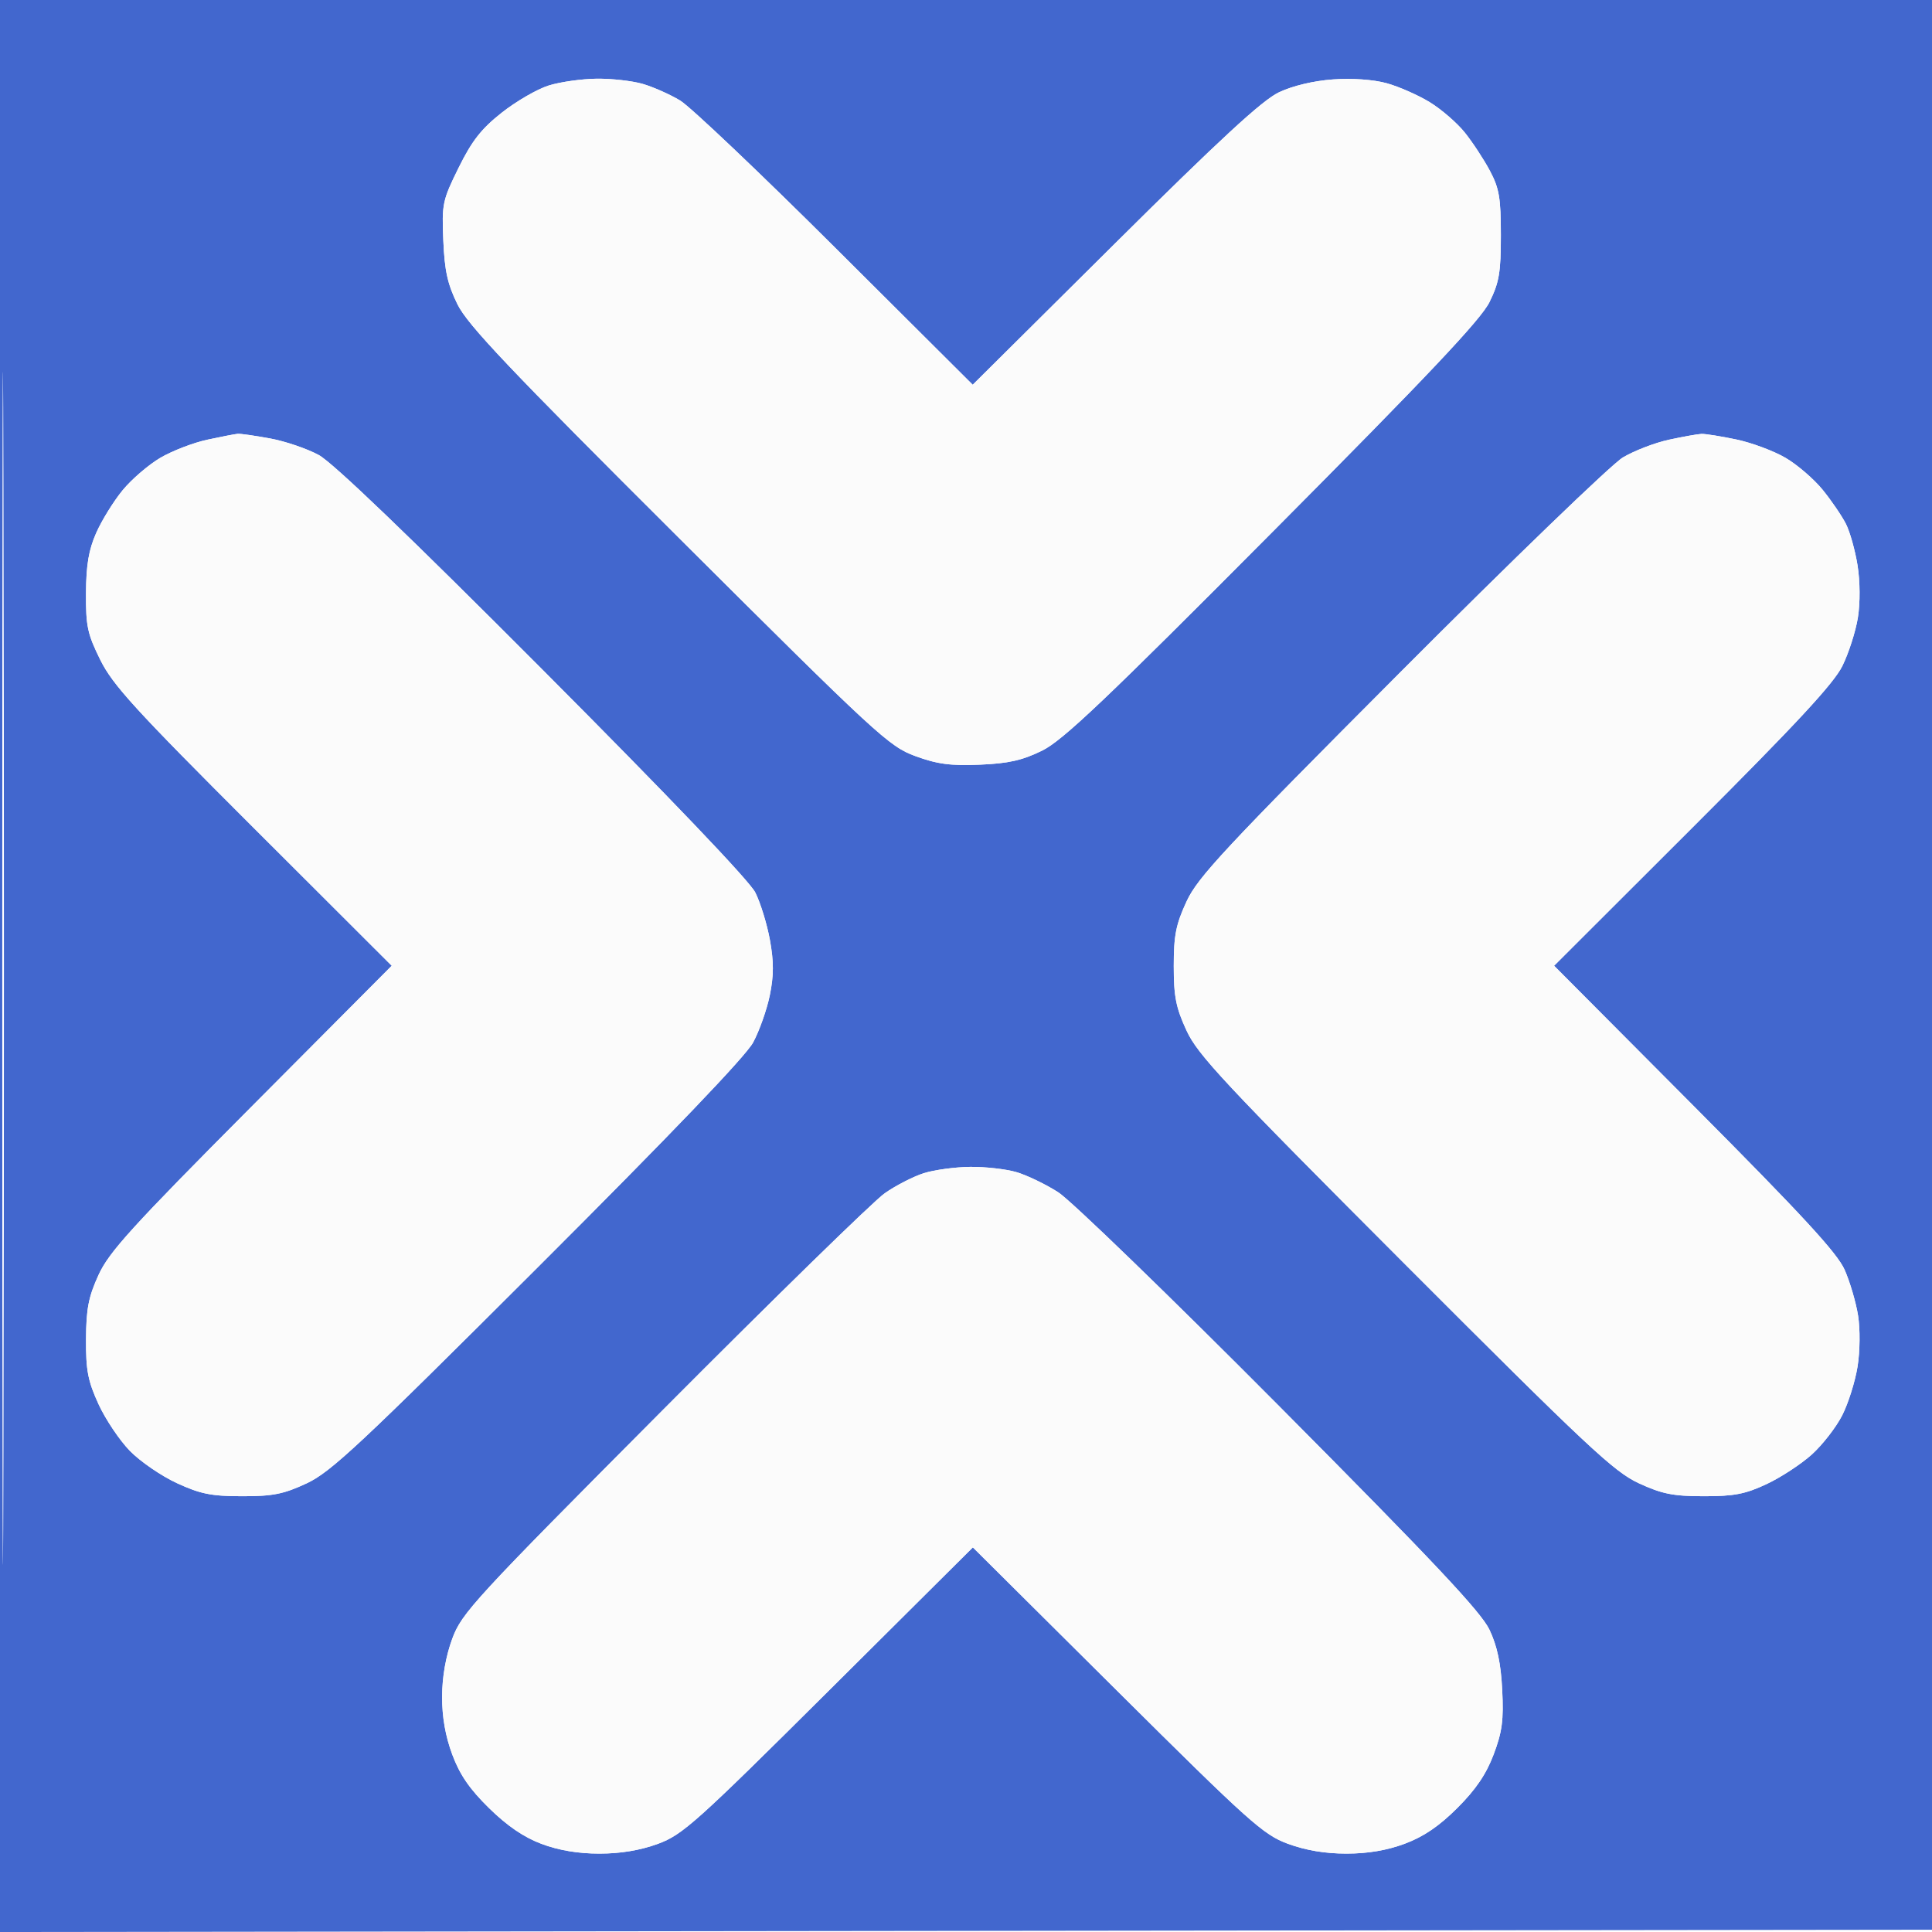
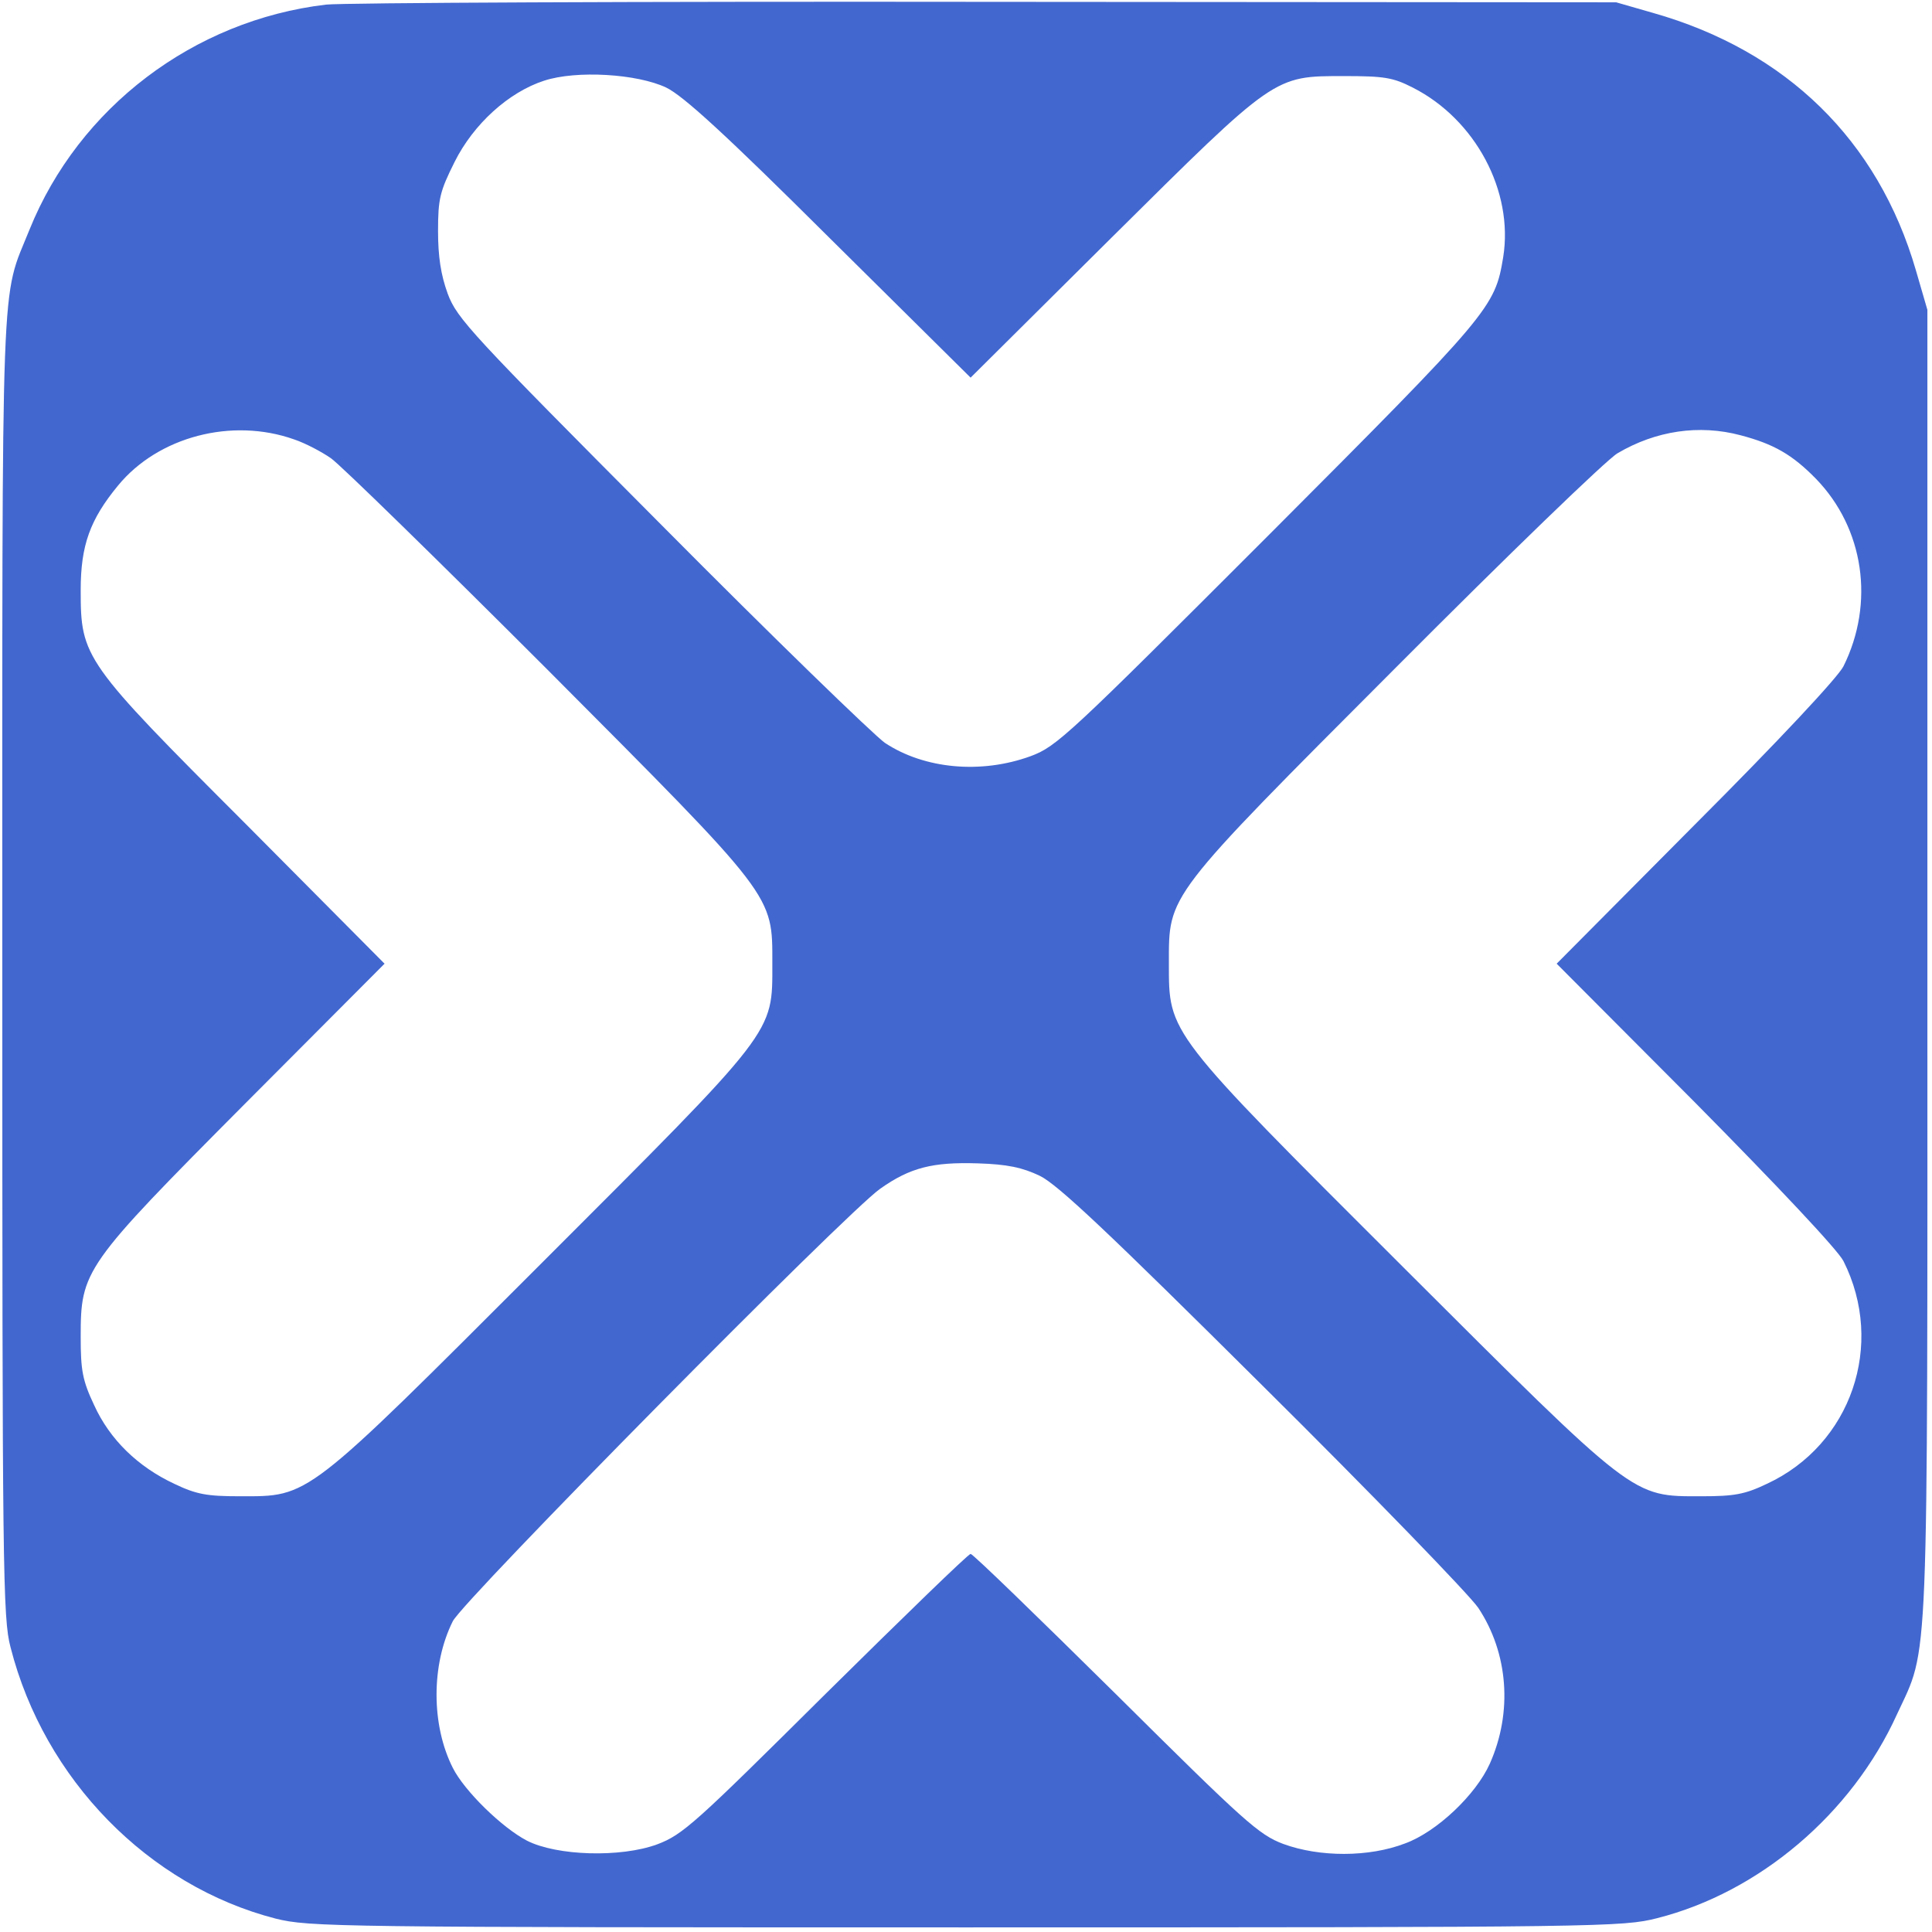
- <svg xmlns="http://www.w3.org/2000/svg" width="419" height="419" viewBox="0 0 419 419" version="1.1">
-   <path d="M 0 209.502 L 0 419.005 209.750 418.752 L 419.500 418.500 419.752 209.250 L 420.005 0 210.002 0 L 0 0 0 209.502 M 0.491 210 C 0.491 325.225, 0.607 372.363, 0.750 314.750 C 0.893 257.138, 0.893 162.863, 0.750 105.250 C 0.607 47.638, 0.491 94.775, 0.491 210 M 119 18.545 C 116.525 19.318, 111.947 21.966, 108.827 24.429 C 104.387 27.935, 102.355 30.526, 99.471 36.361 C 95.966 43.454, 95.804 44.220, 96.144 52.158 C 96.425 58.733, 97.075 61.665, 99.214 66 C 101.423 70.476, 110.361 79.905, 147.214 116.635 C 190.198 159.476, 192.805 161.883, 198.500 163.972 C 203.267 165.720, 206.145 166.104, 212.500 165.836 C 218.711 165.575, 221.730 164.895, 226 162.794 C 230.491 160.584, 239.669 151.871, 276.038 115.294 C 309.854 81.284, 321.169 69.296, 323.038 65.500 C 325.131 61.249, 325.500 59.077, 325.497 51 C 325.495 42.911, 325.140 40.834, 323.110 37.020 C 321.798 34.556, 319.349 30.828, 317.668 28.736 C 315.986 26.644, 312.561 23.680, 310.055 22.150 C 307.550 20.620, 303.357 18.775, 300.737 18.050 C 297.858 17.254, 293.255 16.928, 289.095 17.225 C 284.865 17.528, 280.344 18.607, 277.357 20.026 C 273.747 21.742, 264.601 30.177, 241.728 52.889 L 210.956 83.443 181.228 53.824 C 164.878 37.534, 149.700 23.122, 147.500 21.797 C 145.300 20.473, 141.648 18.852, 139.384 18.195 C 137.120 17.538, 132.620 17.031, 129.384 17.070 C 126.148 17.108, 121.475 17.772, 119 18.545 M 44.972 95.359 C 41.932 96.014, 37.348 97.778, 34.785 99.280 C 32.222 100.782, 28.530 103.957, 26.581 106.335 C 24.633 108.713, 22.062 112.865, 20.870 115.562 C 19.246 119.231, 18.688 122.511, 18.650 128.603 C 18.604 135.784, 18.970 137.492, 21.759 143.121 C 24.460 148.570, 29.298 153.870, 54.939 179.472 L 84.957 209.445 54.505 240.043 C 28.599 266.074, 23.654 271.515, 21.378 276.486 C 19.200 281.243, 18.693 283.836, 18.656 290.415 C 18.618 297.168, 19.063 299.488, 21.356 304.500 C 22.866 307.800, 25.938 312.378, 28.183 314.673 C 30.428 316.968, 35.018 320.114, 38.383 321.663 C 43.466 324.004, 45.853 324.482, 52.500 324.489 C 59.174 324.497, 61.495 324.035, 66.500 321.703 C 71.749 319.256, 78.029 313.386, 116.682 274.787 C 145.598 245.911, 161.716 229.083, 163.331 226.083 C 164.688 223.562, 166.319 218.944, 166.956 215.819 C 167.825 211.552, 167.830 208.580, 166.977 203.874 C 166.352 200.428, 164.924 195.784, 163.803 193.554 C 162.534 191.030, 145.163 172.840, 117.761 145.343 C 88.799 116.280, 72.175 100.329, 69.128 98.679 C 66.583 97.301, 61.830 95.684, 58.566 95.087 C 55.303 94.489, 52.153 94.038, 51.566 94.084 C 50.980 94.130, 48.013 94.704, 44.972 95.359 M 361.972 95.359 C 358.932 96.014, 354.432 97.743, 351.972 99.202 C 349.513 100.661, 327.837 121.574, 303.805 145.677 C 265.513 184.081, 259.767 190.242, 257.333 195.500 C 255.029 200.479, 254.556 202.861, 254.556 209.500 C 254.556 216.129, 255.031 218.529, 257.325 223.500 C 259.759 228.776, 265.476 234.891, 304.725 274.194 C 344.296 313.819, 350.046 319.204, 355.429 321.684 C 360.463 324.003, 362.867 324.482, 369.500 324.489 C 376.065 324.497, 378.508 324.026, 383.120 321.864 C 386.211 320.415, 390.633 317.519, 392.948 315.428 C 395.262 313.338, 398.227 309.511, 399.538 306.925 C 400.848 304.340, 402.342 299.586, 402.857 296.362 C 403.390 293.030, 403.436 288.255, 402.965 285.297 C 402.509 282.436, 401.196 277.971, 400.048 275.375 C 398.447 271.756, 390.855 263.516, 367.501 240.050 L 337.043 209.445 367.054 179.472 C 389.613 156.942, 397.686 148.239, 399.566 144.422 C 400.941 141.630, 402.455 136.905, 402.930 133.922 C 403.439 130.733, 403.407 126.077, 402.854 122.617 C 402.337 119.381, 401.202 115.331, 400.332 113.617 C 399.462 111.902, 397.204 108.590, 395.313 106.256 C 393.422 103.921, 389.790 100.789, 387.242 99.296 C 384.693 97.802, 379.884 96.009, 376.554 95.311 C 373.224 94.613, 369.825 94.070, 369 94.105 C 368.175 94.139, 365.013 94.704, 361.972 95.359 M 200.396 254.418 C 198.139 255.125, 194.314 257.082, 191.896 258.769 C 189.478 260.455, 167.868 281.560, 143.873 305.668 C 102.757 346.977, 100.121 349.841, 98.075 355.416 C 96.677 359.225, 95.896 363.688, 95.883 367.944 C 95.869 372.372, 96.598 376.528, 98.090 380.528 C 99.727 384.913, 101.850 388.001, 106.082 392.149 C 110.019 396.008, 113.624 398.464, 117.460 399.899 C 121.180 401.291, 125.413 402, 130 402 C 134.587 402, 138.879 401.281, 142.712 399.871 C 148.038 397.911, 150.994 395.260, 179.743 366.663 L 210.986 335.585 242.243 366.653 C 270.954 395.189, 273.971 397.894, 279.288 399.860 C 283.137 401.284, 287.394 402, 292 402 C 296.650 402, 300.824 401.290, 304.705 399.837 C 308.769 398.317, 312.146 396.014, 316.080 392.080 C 320.068 388.092, 322.324 384.764, 323.934 380.493 C 325.786 375.582, 326.120 373.048, 325.787 366.459 C 325.498 360.747, 324.700 356.981, 323.033 353.459 C 321.215 349.617, 310.978 338.730, 277.593 305.134 C 253.892 281.282, 232.250 260.329, 229.500 258.571 C 226.750 256.814, 222.648 254.841, 220.384 254.188 C 218.120 253.535, 213.620 253.030, 210.384 253.067 C 207.148 253.104, 202.653 253.712, 200.396 254.418" stroke="none" fill="#4267ce" fill-rule="evenodd" />
-   <path d="M 119 18.545 C 116.525 19.318, 111.947 21.966, 108.827 24.429 C 104.387 27.935, 102.355 30.526, 99.471 36.361 C 95.966 43.454, 95.804 44.220, 96.144 52.158 C 96.425 58.733, 97.075 61.665, 99.214 66 C 101.423 70.476, 110.361 79.905, 147.214 116.635 C 190.198 159.476, 192.805 161.883, 198.500 163.972 C 203.267 165.720, 206.145 166.104, 212.500 165.836 C 218.711 165.575, 221.730 164.895, 226 162.794 C 230.491 160.584, 239.669 151.871, 276.038 115.294 C 309.854 81.284, 321.169 69.296, 323.038 65.500 C 325.131 61.249, 325.500 59.077, 325.497 51 C 325.495 42.911, 325.140 40.834, 323.110 37.020 C 321.798 34.556, 319.349 30.828, 317.668 28.736 C 315.986 26.644, 312.561 23.680, 310.055 22.150 C 307.550 20.620, 303.357 18.775, 300.737 18.050 C 297.858 17.254, 293.255 16.928, 289.095 17.225 C 284.865 17.528, 280.344 18.607, 277.357 20.026 C 273.747 21.742, 264.601 30.177, 241.728 52.889 L 210.956 83.443 181.228 53.824 C 164.878 37.534, 149.700 23.122, 147.500 21.797 C 145.300 20.473, 141.648 18.852, 139.384 18.195 C 137.120 17.538, 132.620 17.031, 129.384 17.070 C 126.148 17.108, 121.475 17.772, 119 18.545 M 44.972 95.359 C 41.932 96.014, 37.348 97.778, 34.785 99.280 C 32.222 100.782, 28.530 103.957, 26.581 106.335 C 24.633 108.713, 22.062 112.865, 20.870 115.562 C 19.246 119.231, 18.688 122.511, 18.650 128.603 C 18.604 135.784, 18.970 137.492, 21.759 143.121 C 24.460 148.570, 29.298 153.870, 54.939 179.472 L 84.957 209.445 54.505 240.043 C 28.599 266.074, 23.654 271.515, 21.378 276.486 C 19.200 281.243, 18.693 283.836, 18.656 290.415 C 18.618 297.168, 19.063 299.488, 21.356 304.500 C 22.866 307.800, 25.938 312.378, 28.183 314.673 C 30.428 316.968, 35.018 320.114, 38.383 321.663 C 43.466 324.004, 45.853 324.482, 52.500 324.489 C 59.174 324.497, 61.495 324.035, 66.500 321.703 C 71.749 319.256, 78.029 313.386, 116.682 274.787 C 145.598 245.911, 161.716 229.083, 163.331 226.083 C 164.688 223.562, 166.319 218.944, 166.956 215.819 C 167.825 211.552, 167.830 208.580, 166.977 203.874 C 166.352 200.428, 164.924 195.784, 163.803 193.554 C 162.534 191.030, 145.163 172.840, 117.761 145.343 C 88.799 116.280, 72.175 100.329, 69.128 98.679 C 66.583 97.301, 61.830 95.684, 58.566 95.087 C 55.303 94.489, 52.153 94.038, 51.566 94.084 C 50.980 94.130, 48.013 94.704, 44.972 95.359 M 361.972 95.359 C 358.932 96.014, 354.432 97.743, 351.972 99.202 C 349.513 100.661, 327.837 121.574, 303.805 145.677 C 265.513 184.081, 259.767 190.242, 257.333 195.500 C 255.029 200.479, 254.556 202.861, 254.556 209.500 C 254.556 216.129, 255.031 218.529, 257.325 223.500 C 259.759 228.776, 265.476 234.891, 304.725 274.194 C 344.296 313.819, 350.046 319.204, 355.429 321.684 C 360.463 324.003, 362.867 324.482, 369.500 324.489 C 376.065 324.497, 378.508 324.026, 383.120 321.864 C 386.211 320.415, 390.633 317.519, 392.948 315.428 C 395.262 313.338, 398.227 309.511, 399.538 306.925 C 400.848 304.340, 402.342 299.586, 402.857 296.362 C 403.390 293.030, 403.436 288.255, 402.965 285.297 C 402.509 282.436, 401.196 277.971, 400.048 275.375 C 398.447 271.756, 390.855 263.516, 367.501 240.050 L 337.043 209.445 367.054 179.472 C 389.613 156.942, 397.686 148.239, 399.566 144.422 C 400.941 141.630, 402.455 136.905, 402.930 133.922 C 403.439 130.733, 403.407 126.077, 402.854 122.617 C 402.337 119.381, 401.202 115.331, 400.332 113.617 C 399.462 111.902, 397.204 108.590, 395.313 106.256 C 393.422 103.921, 389.790 100.789, 387.242 99.296 C 384.693 97.802, 379.884 96.009, 376.554 95.311 C 373.224 94.613, 369.825 94.070, 369 94.105 C 368.175 94.139, 365.013 94.704, 361.972 95.359 M 200.396 254.418 C 198.139 255.125, 194.314 257.082, 191.896 258.769 C 189.478 260.455, 167.868 281.560, 143.873 305.668 C 102.757 346.977, 100.121 349.841, 98.075 355.416 C 96.677 359.225, 95.896 363.688, 95.883 367.944 C 95.869 372.372, 96.598 376.528, 98.090 380.528 C 99.727 384.913, 101.850 388.001, 106.082 392.149 C 110.019 396.008, 113.624 398.464, 117.460 399.899 C 121.180 401.291, 125.413 402, 130 402 C 134.587 402, 138.879 401.281, 142.712 399.871 C 148.038 397.911, 150.994 395.260, 179.743 366.663 L 210.986 335.585 242.243 366.653 C 270.954 395.189, 273.971 397.894, 279.288 399.860 C 283.137 401.284, 287.394 402, 292 402 C 296.650 402, 300.824 401.290, 304.705 399.837 C 308.769 398.317, 312.146 396.014, 316.080 392.080 C 320.068 388.092, 322.324 384.764, 323.934 380.493 C 325.786 375.582, 326.120 373.048, 325.787 366.459 C 325.498 360.747, 324.700 356.981, 323.033 353.459 C 321.215 349.617, 310.978 338.730, 277.593 305.134 C 253.892 281.282, 232.250 260.329, 229.500 258.571 C 226.750 256.814, 222.648 254.841, 220.384 254.188 C 218.120 253.535, 213.620 253.030, 210.384 253.067 C 207.148 253.104, 202.653 253.712, 200.396 254.418" stroke="none" fill="#fbfbfb" fill-rule="evenodd" />
+ <svg xmlns="http://www.w3.org/2000/svg" version="1.0" width="419pt" height="419pt" viewBox="0 0 419 419" preserveAspectRatio="xMidYMid meet">
+   <g transform="translate(0,419) scale(0.1,-0.1)" fill="#4267cf" stroke="none">
+     <path d="M707 4180 c-287 -34 -536 -223 -643 -488 -63 -157 -59 -47 -59 -1597 0 -1311 1 -1415 18 -1478 73 -286 299 -517 575 -588 73 -18 125 -19 1497 -19 1385 0 1424 1 1499 20 221 56 422 226 520 442 70 151 66 63 66 1631 l0 1415 -25 86 c-82 282 -281 476 -570 558 l-80 23 -1365 1 c-751 1 -1396 -2 -1433 -6z m738 -180 c37 -18 128 -101 355 -327 l305 -302 305 303 c357 354 352 351 505 351 87 0 106 -3 149 -25 136 -69 219 -225 196 -368 -18 -109 -27 -120 -509 -603 -434 -434 -459 -458 -516 -479 -107 -39 -230 -28 -316 29 -24 17 -243 229 -485 473 -412 414 -443 447 -463 501 -15 41 -21 81 -21 136 0 70 4 86 36 150 41 82 117 151 194 176 70 23 202 15 265 -15z m-807 -763 c24 -8 60 -27 80 -41 20 -14 231 -220 469 -458 496 -498 488 -487 488 -638 0 -153 10 -139 -503 -652 -513 -513 -500 -503 -652 -503 -71 0 -94 4 -142 27 -79 37 -140 96 -174 171 -25 53 -29 75 -29 147 0 145 6 154 357 507 l302 303 -301 303 c-352 352 -358 361 -358 507 0 97 20 153 81 227 87 106 247 148 382 100z m3137 9 c72 -19 112 -42 163 -94 105 -108 128 -270 60 -407 -12 -24 -142 -163 -321 -342 l-301 -303 301 -302 c177 -179 309 -319 321 -343 91 -181 17 -398 -166 -483 -48 -23 -71 -27 -142 -27 -152 0 -140 -9 -648 498 -512 511 -507 505 -507 657 0 151 -9 140 493 643 240 241 456 450 480 464 83 49 177 63 267 39z m-1520 -1606 c39 -19 149 -123 483 -455 238 -236 449 -454 468 -482 65 -98 75 -226 25 -338 -30 -67 -115 -148 -184 -173 -78 -30 -185 -30 -264 -1 -53 20 -83 47 -363 325 -169 167 -310 304 -315 304 -5 0 -146 -137 -315 -304 -283 -281 -309 -305 -365 -326 -79 -29 -217 -25 -282 8 -54 28 -136 108 -161 158 -47 93 -47 224 0 318 23 46 855 888 927 938 65 46 114 58 211 55 65 -2 97 -9 135 -27z" />
+   </g>
</svg>
